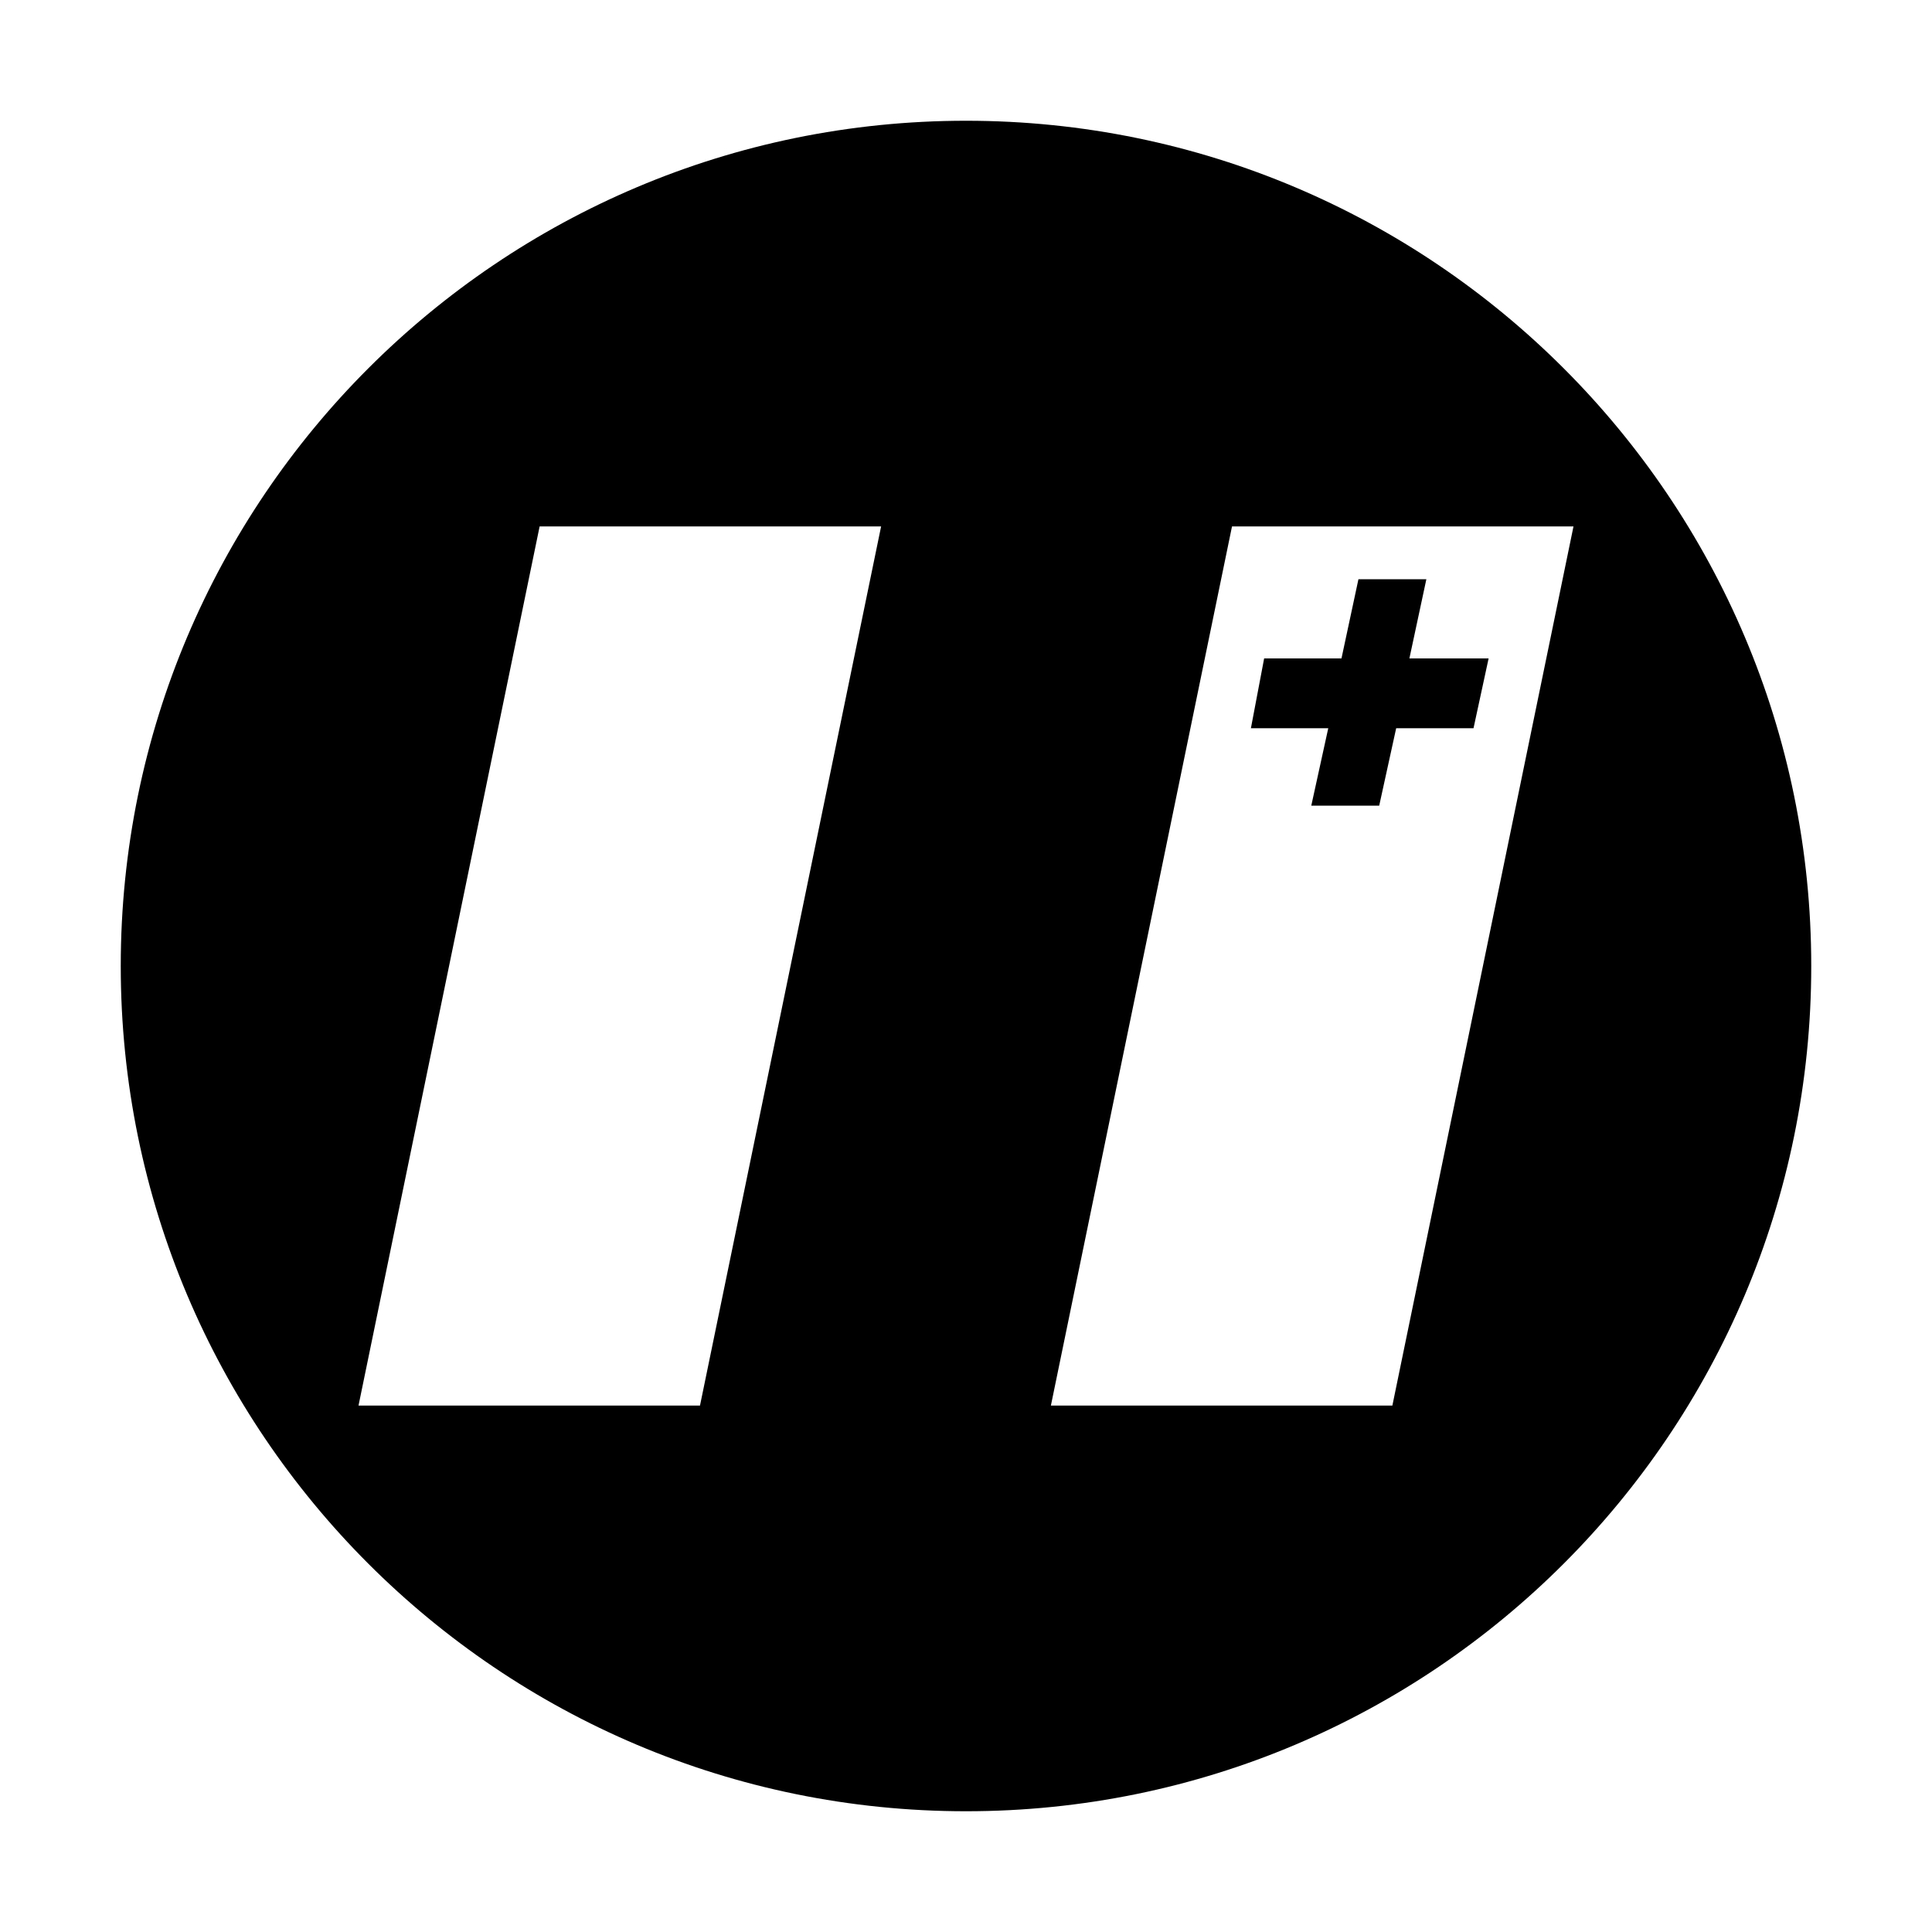
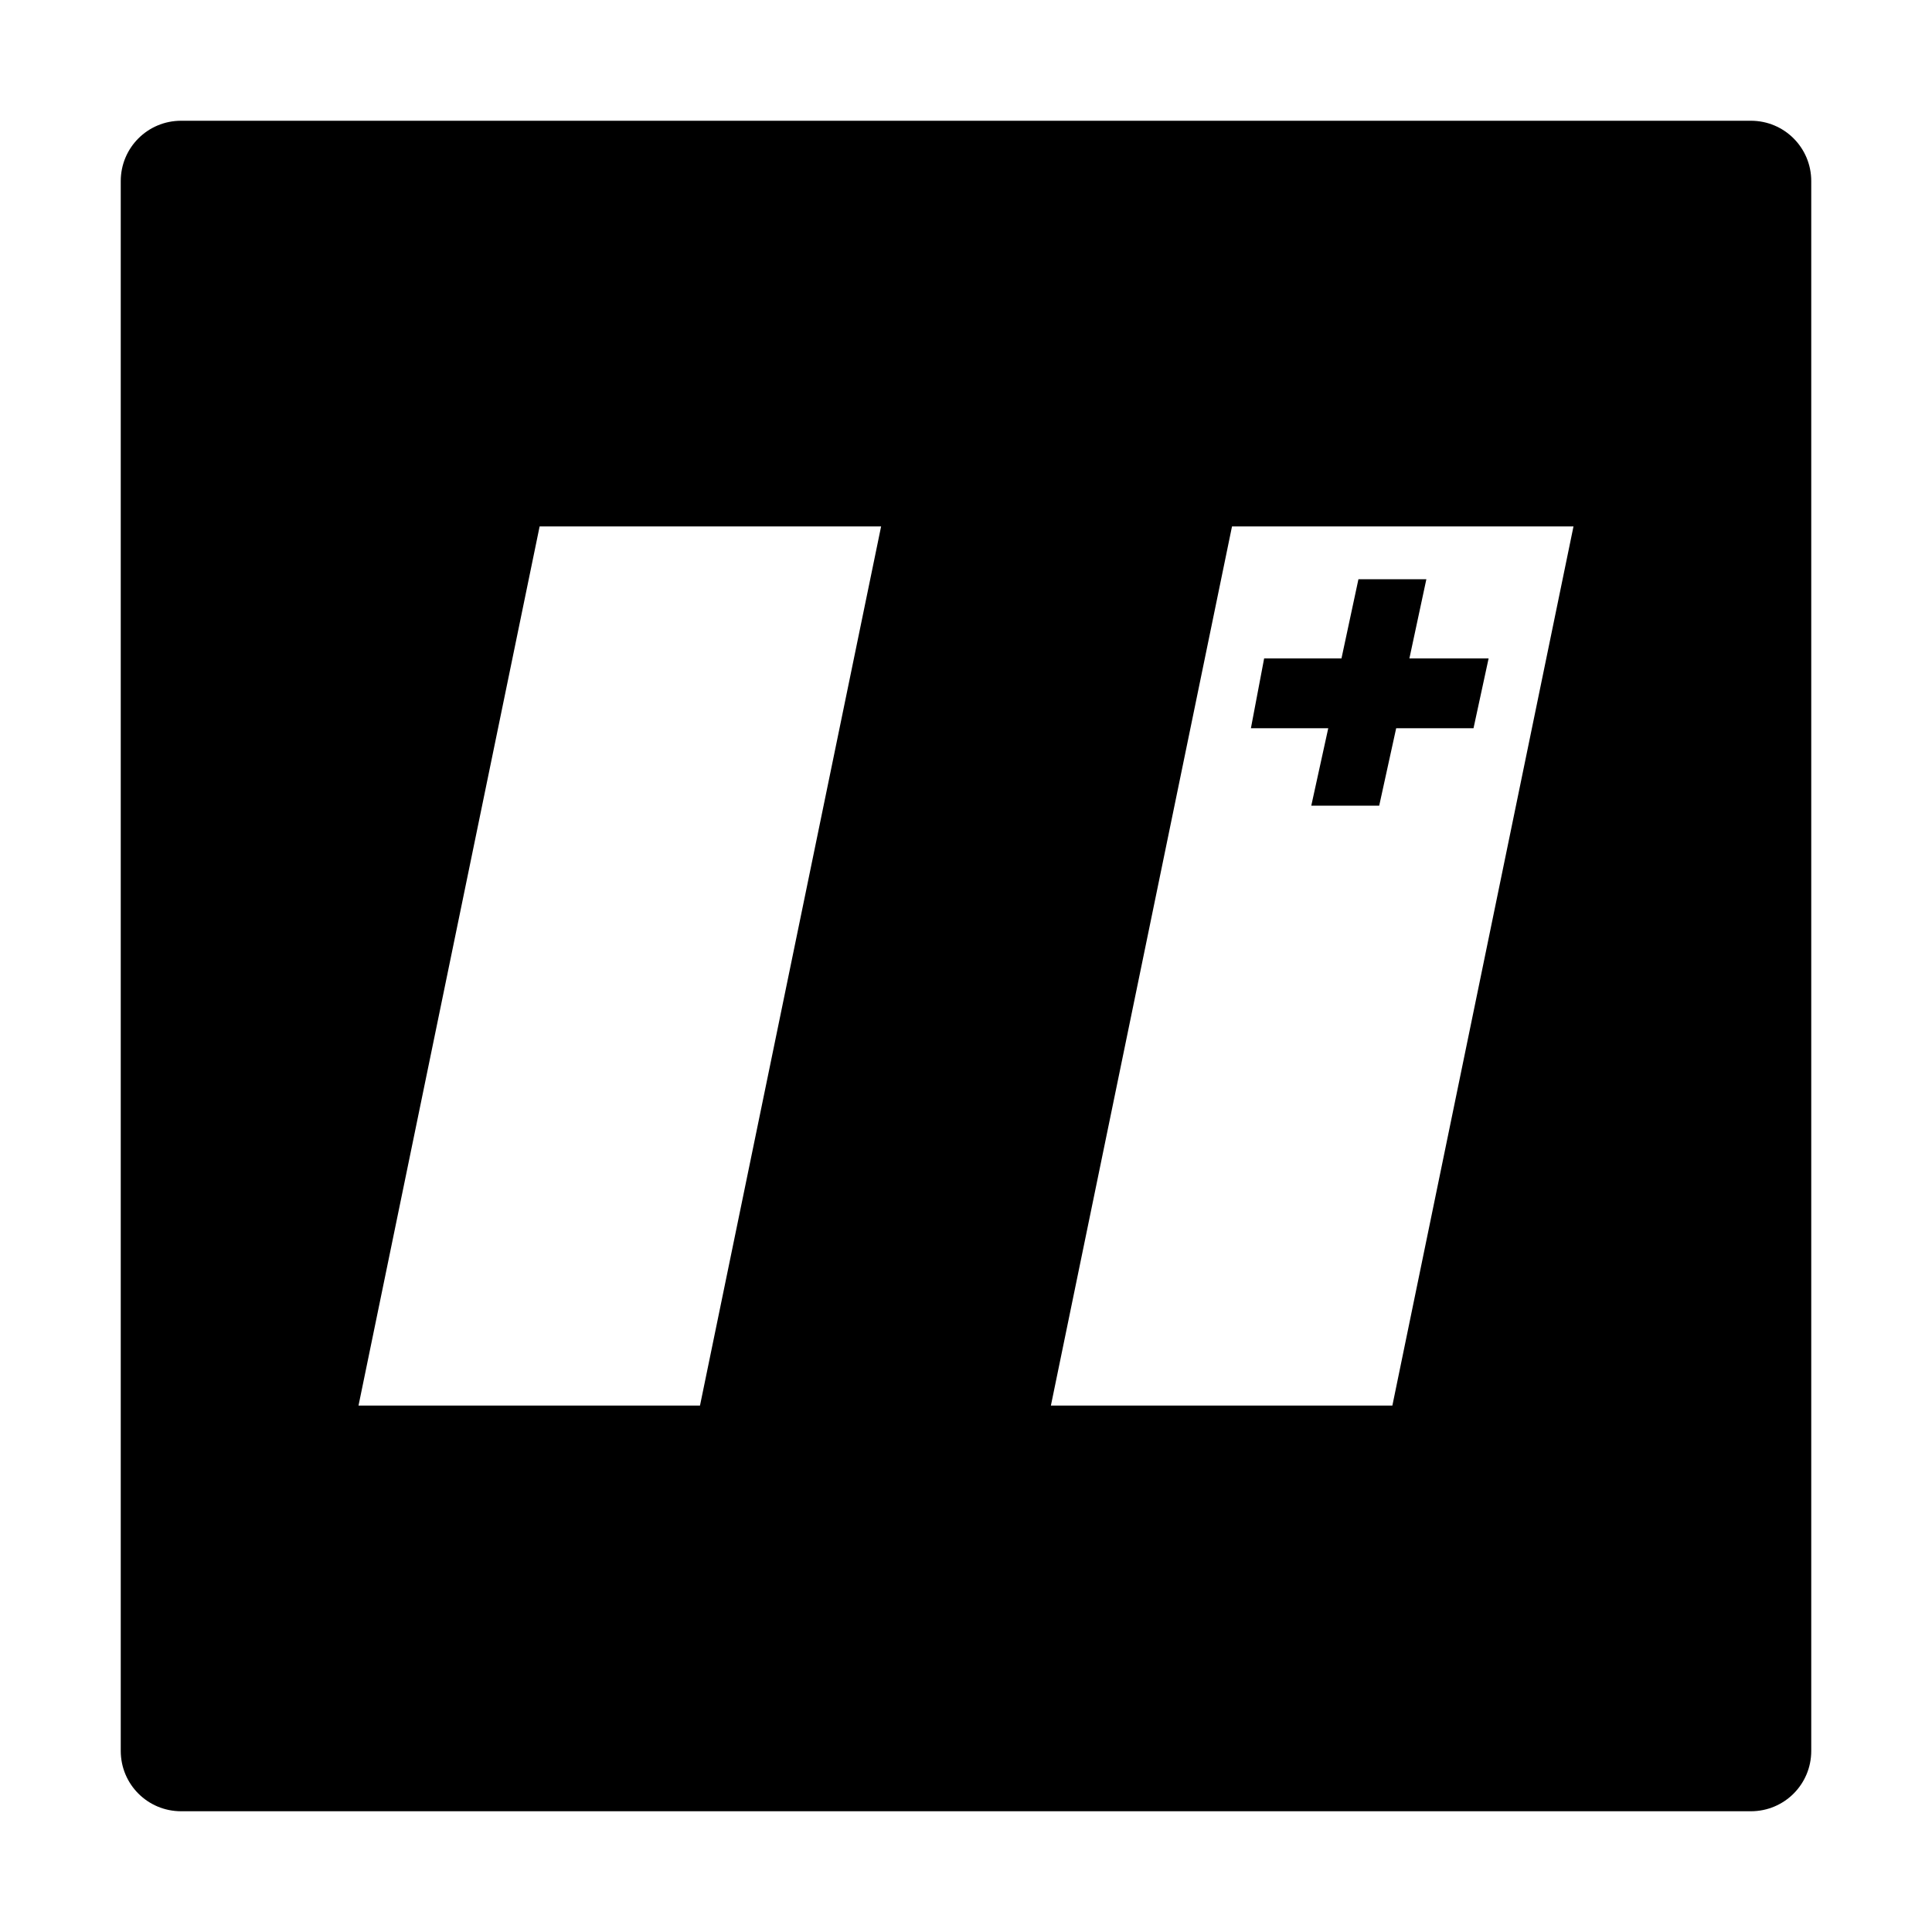
<svg xmlns="http://www.w3.org/2000/svg" width="32" height="32" id="svg4271" version="1.1">
  <defs id="defs4273">
    </defs>
  <g id="layer1" transform="translate(-281.4375,-566.4819)">
-     <path style="fill:#000000;stroke:none" d="M 16 2 C 8.268 2 2 8.268 2 16 C 2 23.732 8.268 30 16 30 C 23.732 30 30 23.732 30 16 C 30 8.268 23.732 2 16 2 z M 8.938 8.719 L 14.594 8.719 L 11.594 23.281 L 5.938 23.281 L 8.938 8.719 z M 20.406 8.719 L 26.062 8.719 L 23.062 23.281 L 17.406 23.281 L 20.406 8.719 z M 22.5 9.594 L 22.219 10.906 L 20.938 10.906 L 20.719 12.062 L 22 12.062 L 21.719 13.344 L 22.844 13.344 L 23.125 12.062 L 24.406 12.062 L 24.656 10.906 L 23.344 10.906 L 23.625 9.594 L 22.5 9.594 z " transform="translate(281.4375,566.4819)" id="path2987" />
+     <path style="fill:#000000;fill-opacity:1;stroke:none" d="M 3 2 C 2.446 2 2 2.446 2 3 L 2 29 C 2 29.554 2.446 30 3 30 L 29 30 C 29.554 30 30 29.554 30 29 L 30 3 C 30 2.446 29.554 2 29 2 L 3 2 z M 8.938 8.719 L 14.594 8.719 L 11.594 23.281 L 5.938 23.281 L 8.938 8.719 z M 20.406 8.719 L 26.062 8.719 L 23.062 23.281 L 17.406 23.281 L 20.406 8.719 z M 22.5 9.594 L 22.219 10.906 L 20.938 10.906 L 20.719 12.062 L 22 12.062 L 21.719 13.344 L 22.844 13.344 L 23.125 12.062 L 24.406 12.062 L 24.656 10.906 L 23.344 10.906 L 23.625 9.594 L 22.5 9.594 z " transform="translate(281.4375,566.4819)" id="rect2995" />
  </g>
</svg>
